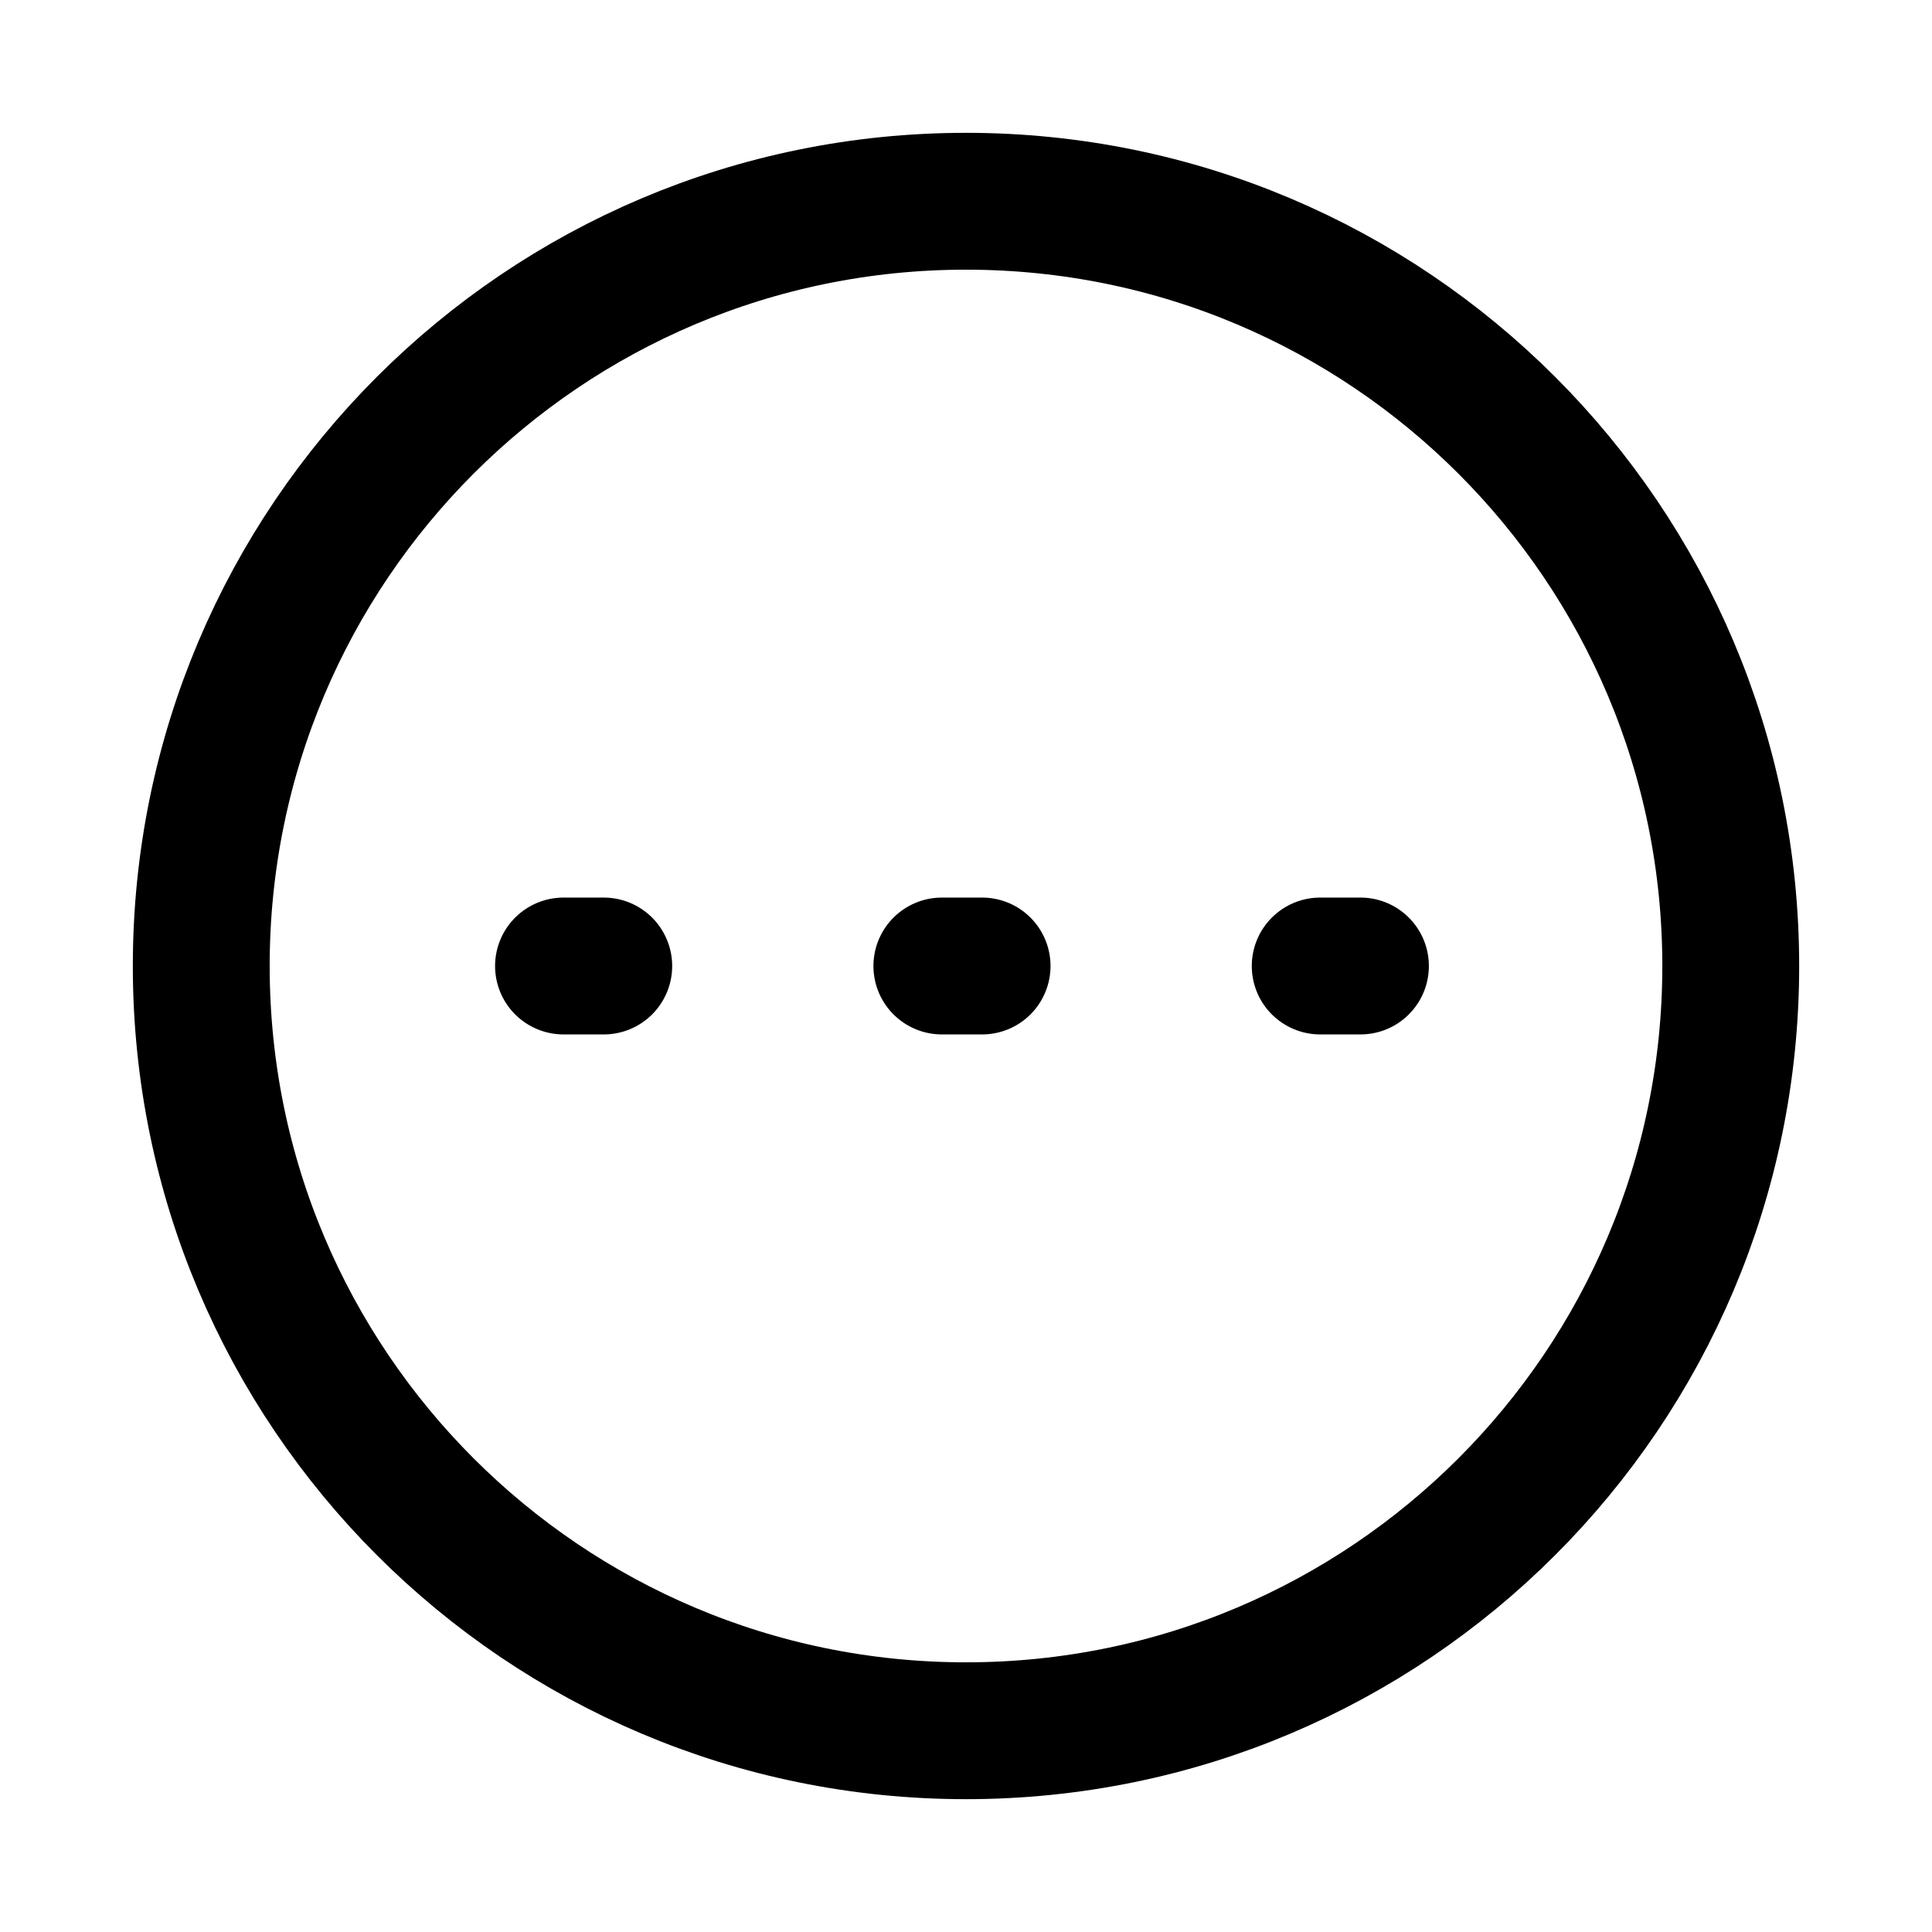
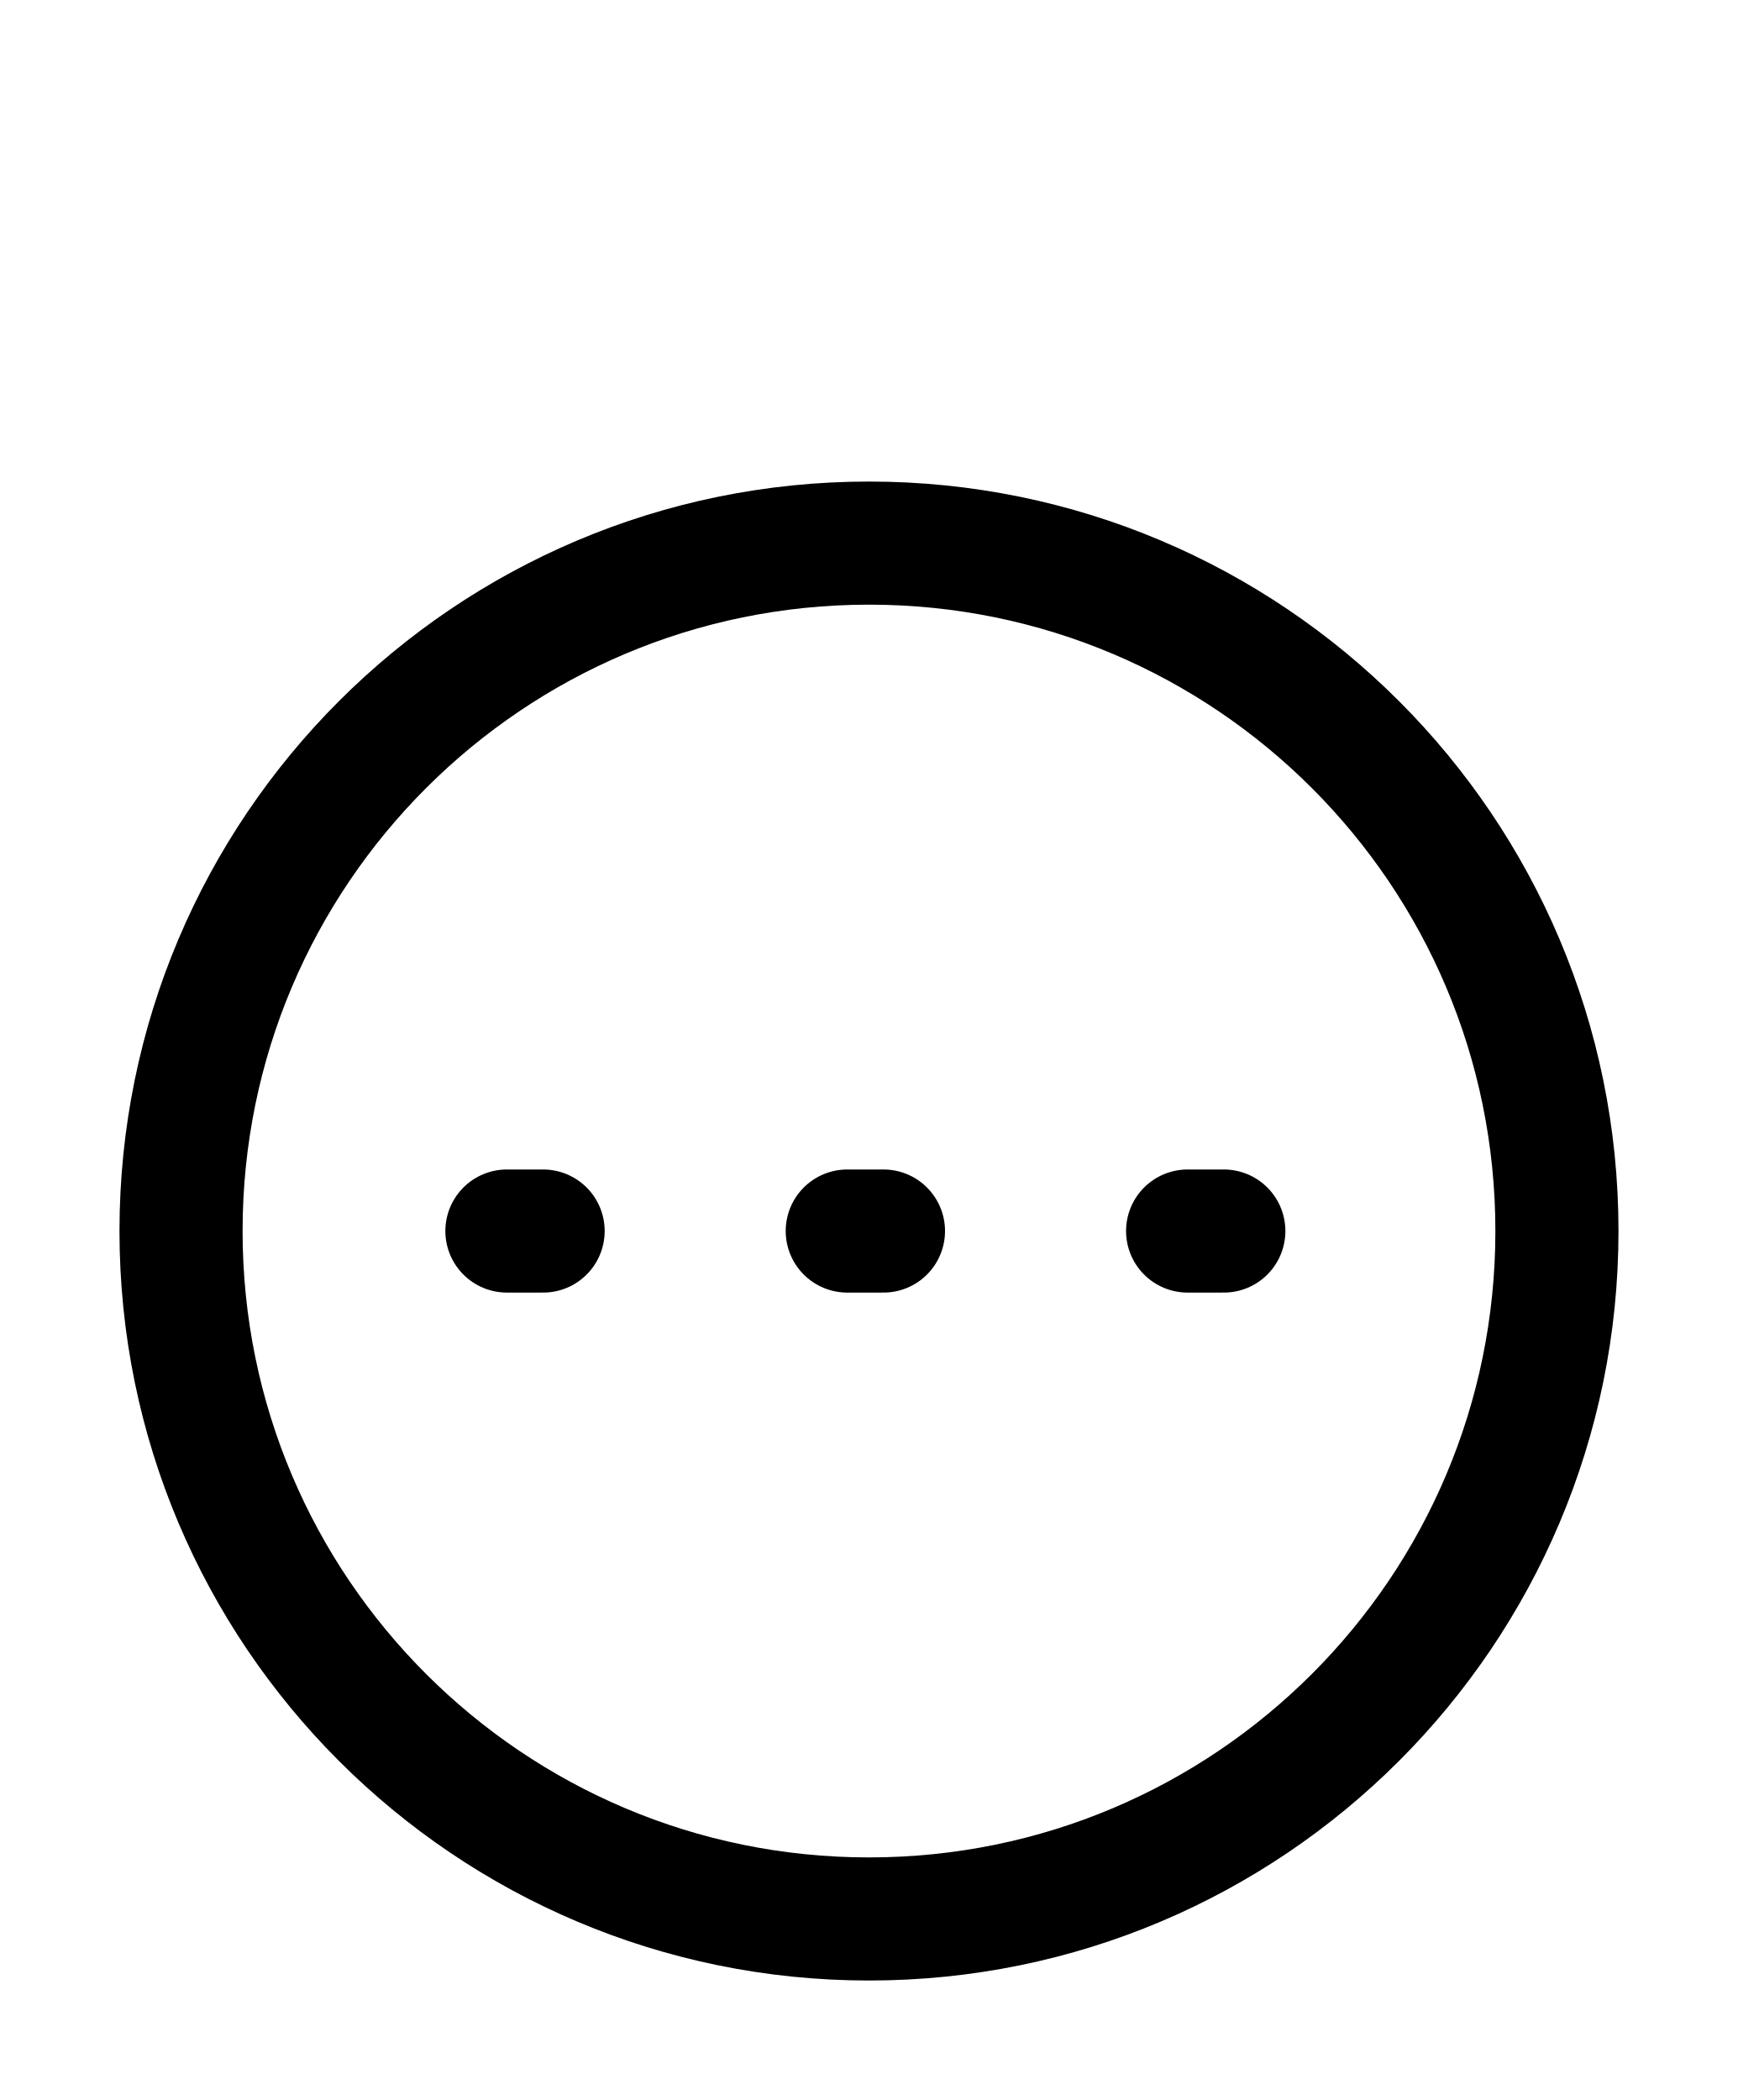
- <svg xmlns="http://www.w3.org/2000/svg" width="24" height="24" viewBox="0 0 24 24" fill="none" stroke="black" stroke-width="1.7" stroke-linecap="round" stroke-linejoin="round">
+ <svg xmlns="http://www.w3.org/2000/svg" width="24" height="29" viewBox="0 -5 24 29" fill="none" stroke="black" stroke-width="1.7" stroke-linecap="round" stroke-linejoin="round">
  <circle cx="12" cy="12" r="9.5" />
  <path d="M7 12h.5m4.2 0h.5m4.2 0h.5" />
</svg>
